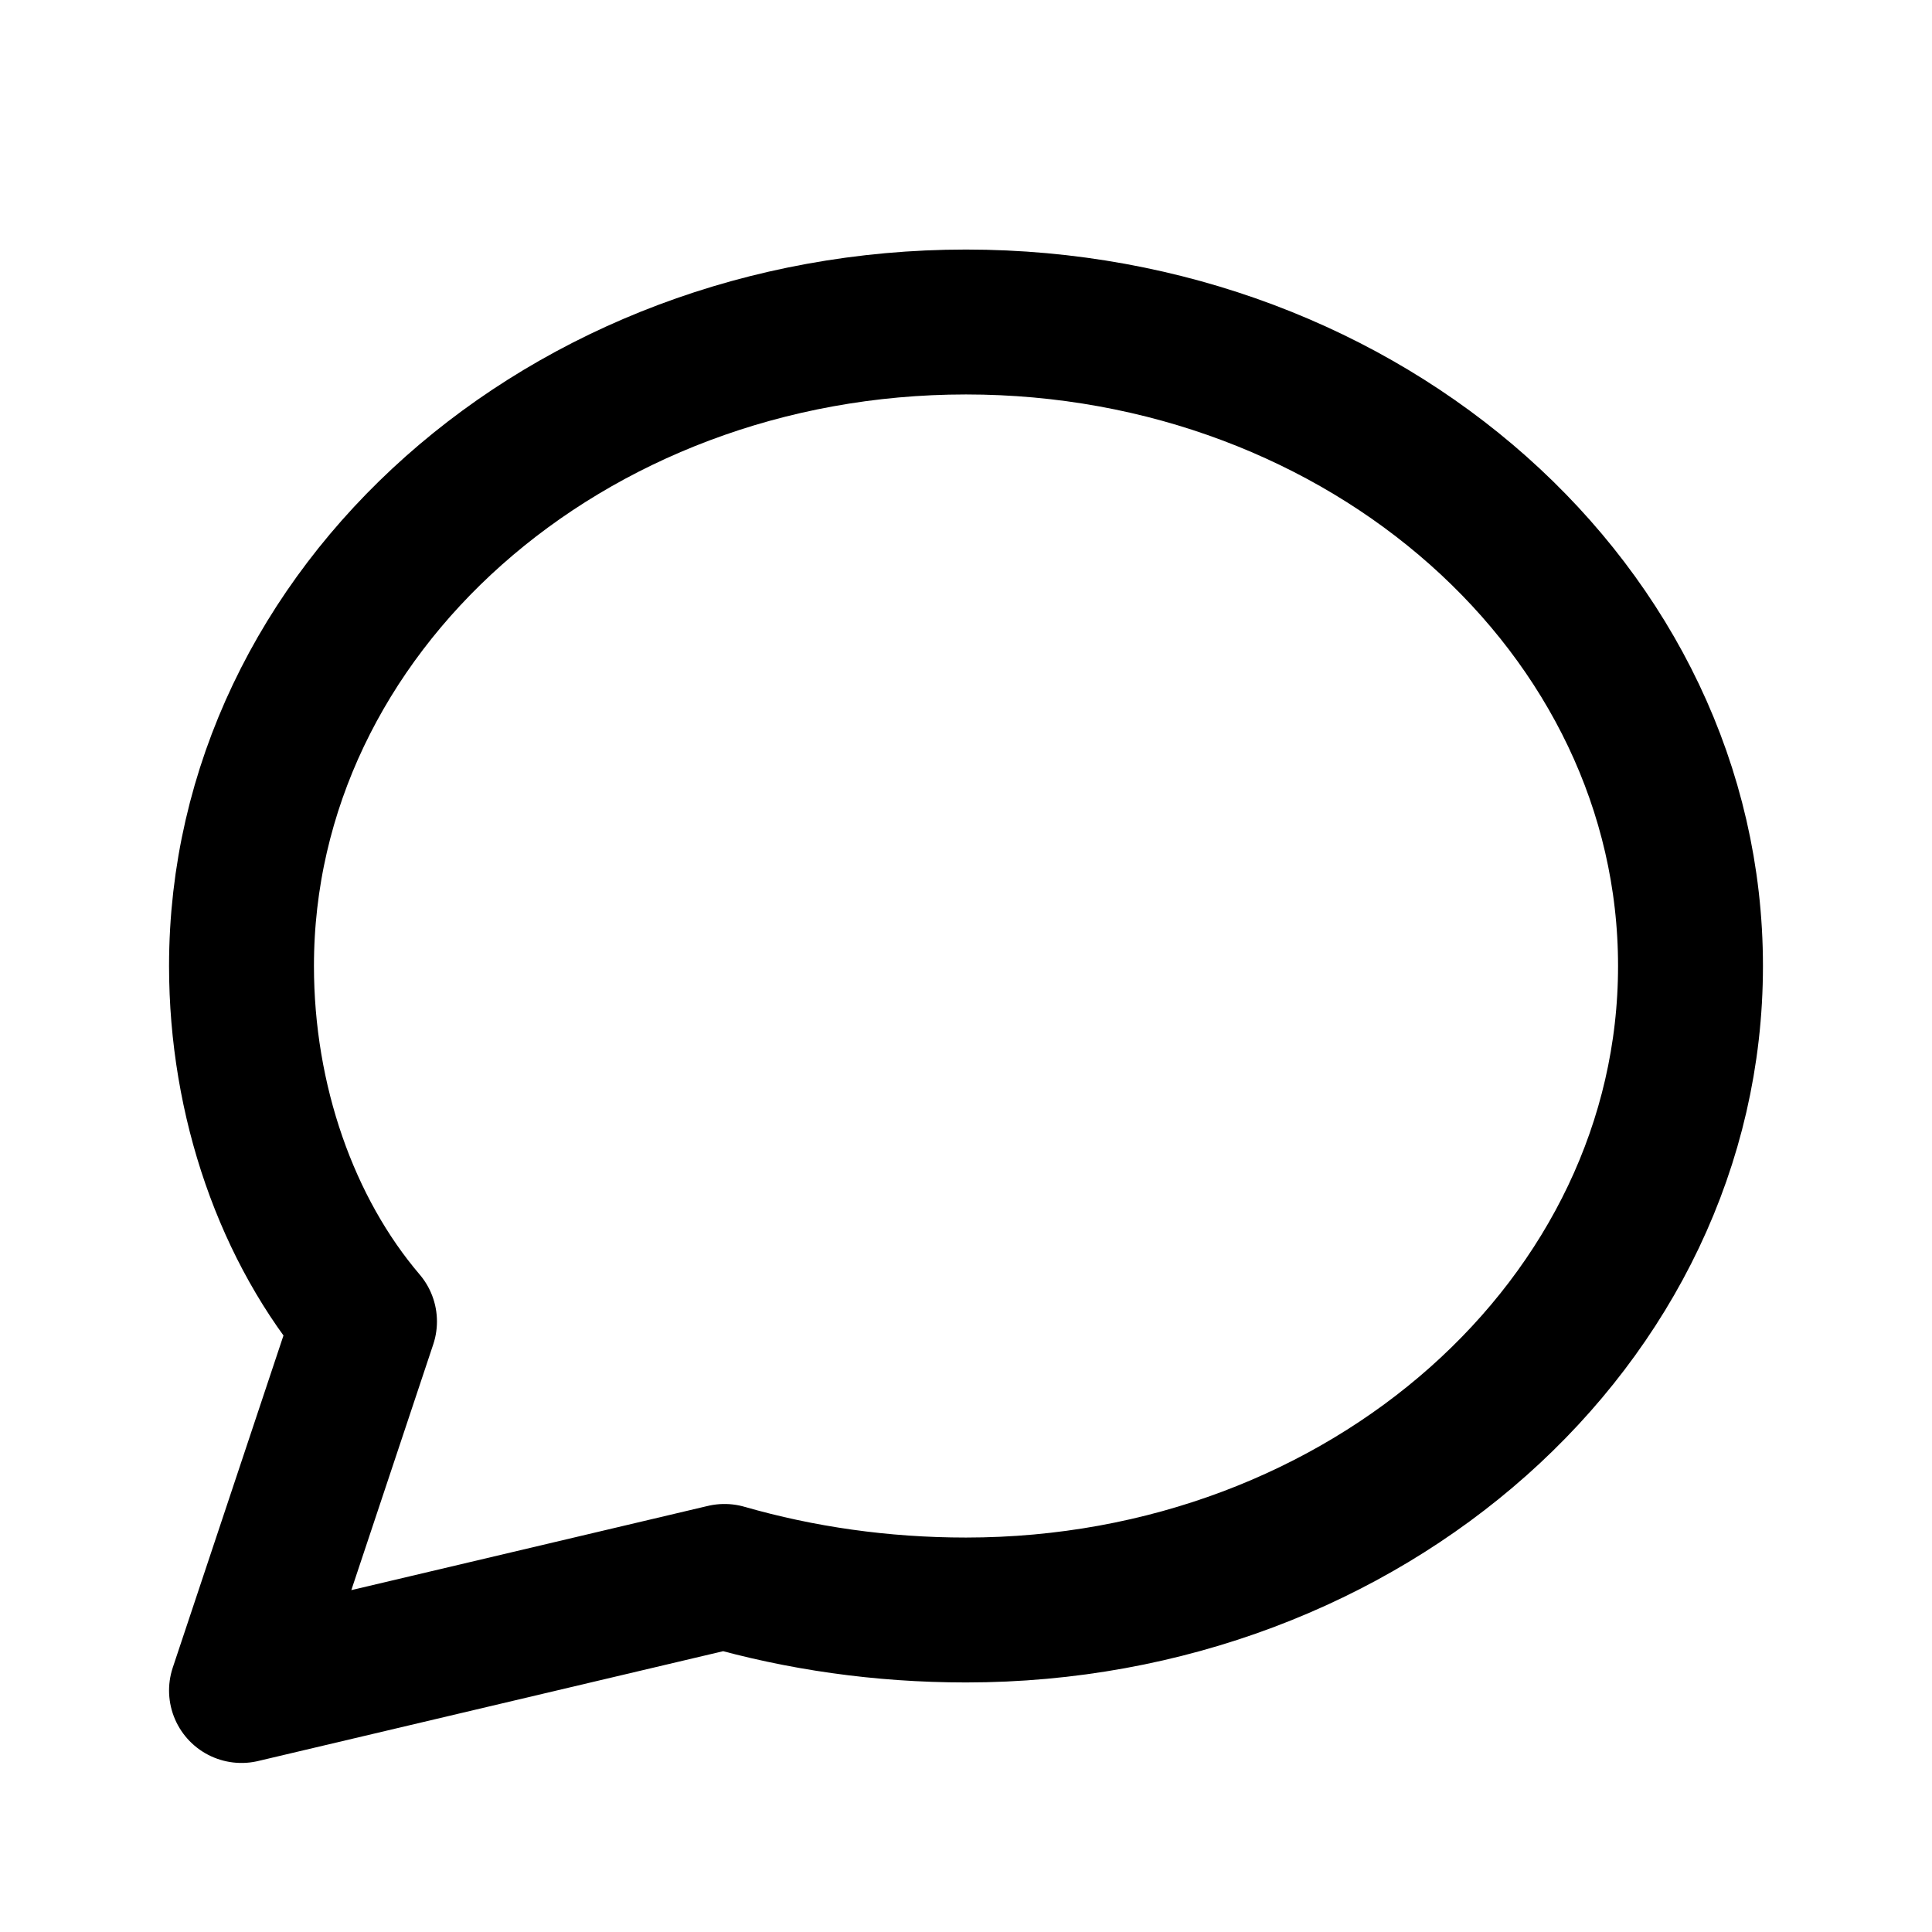
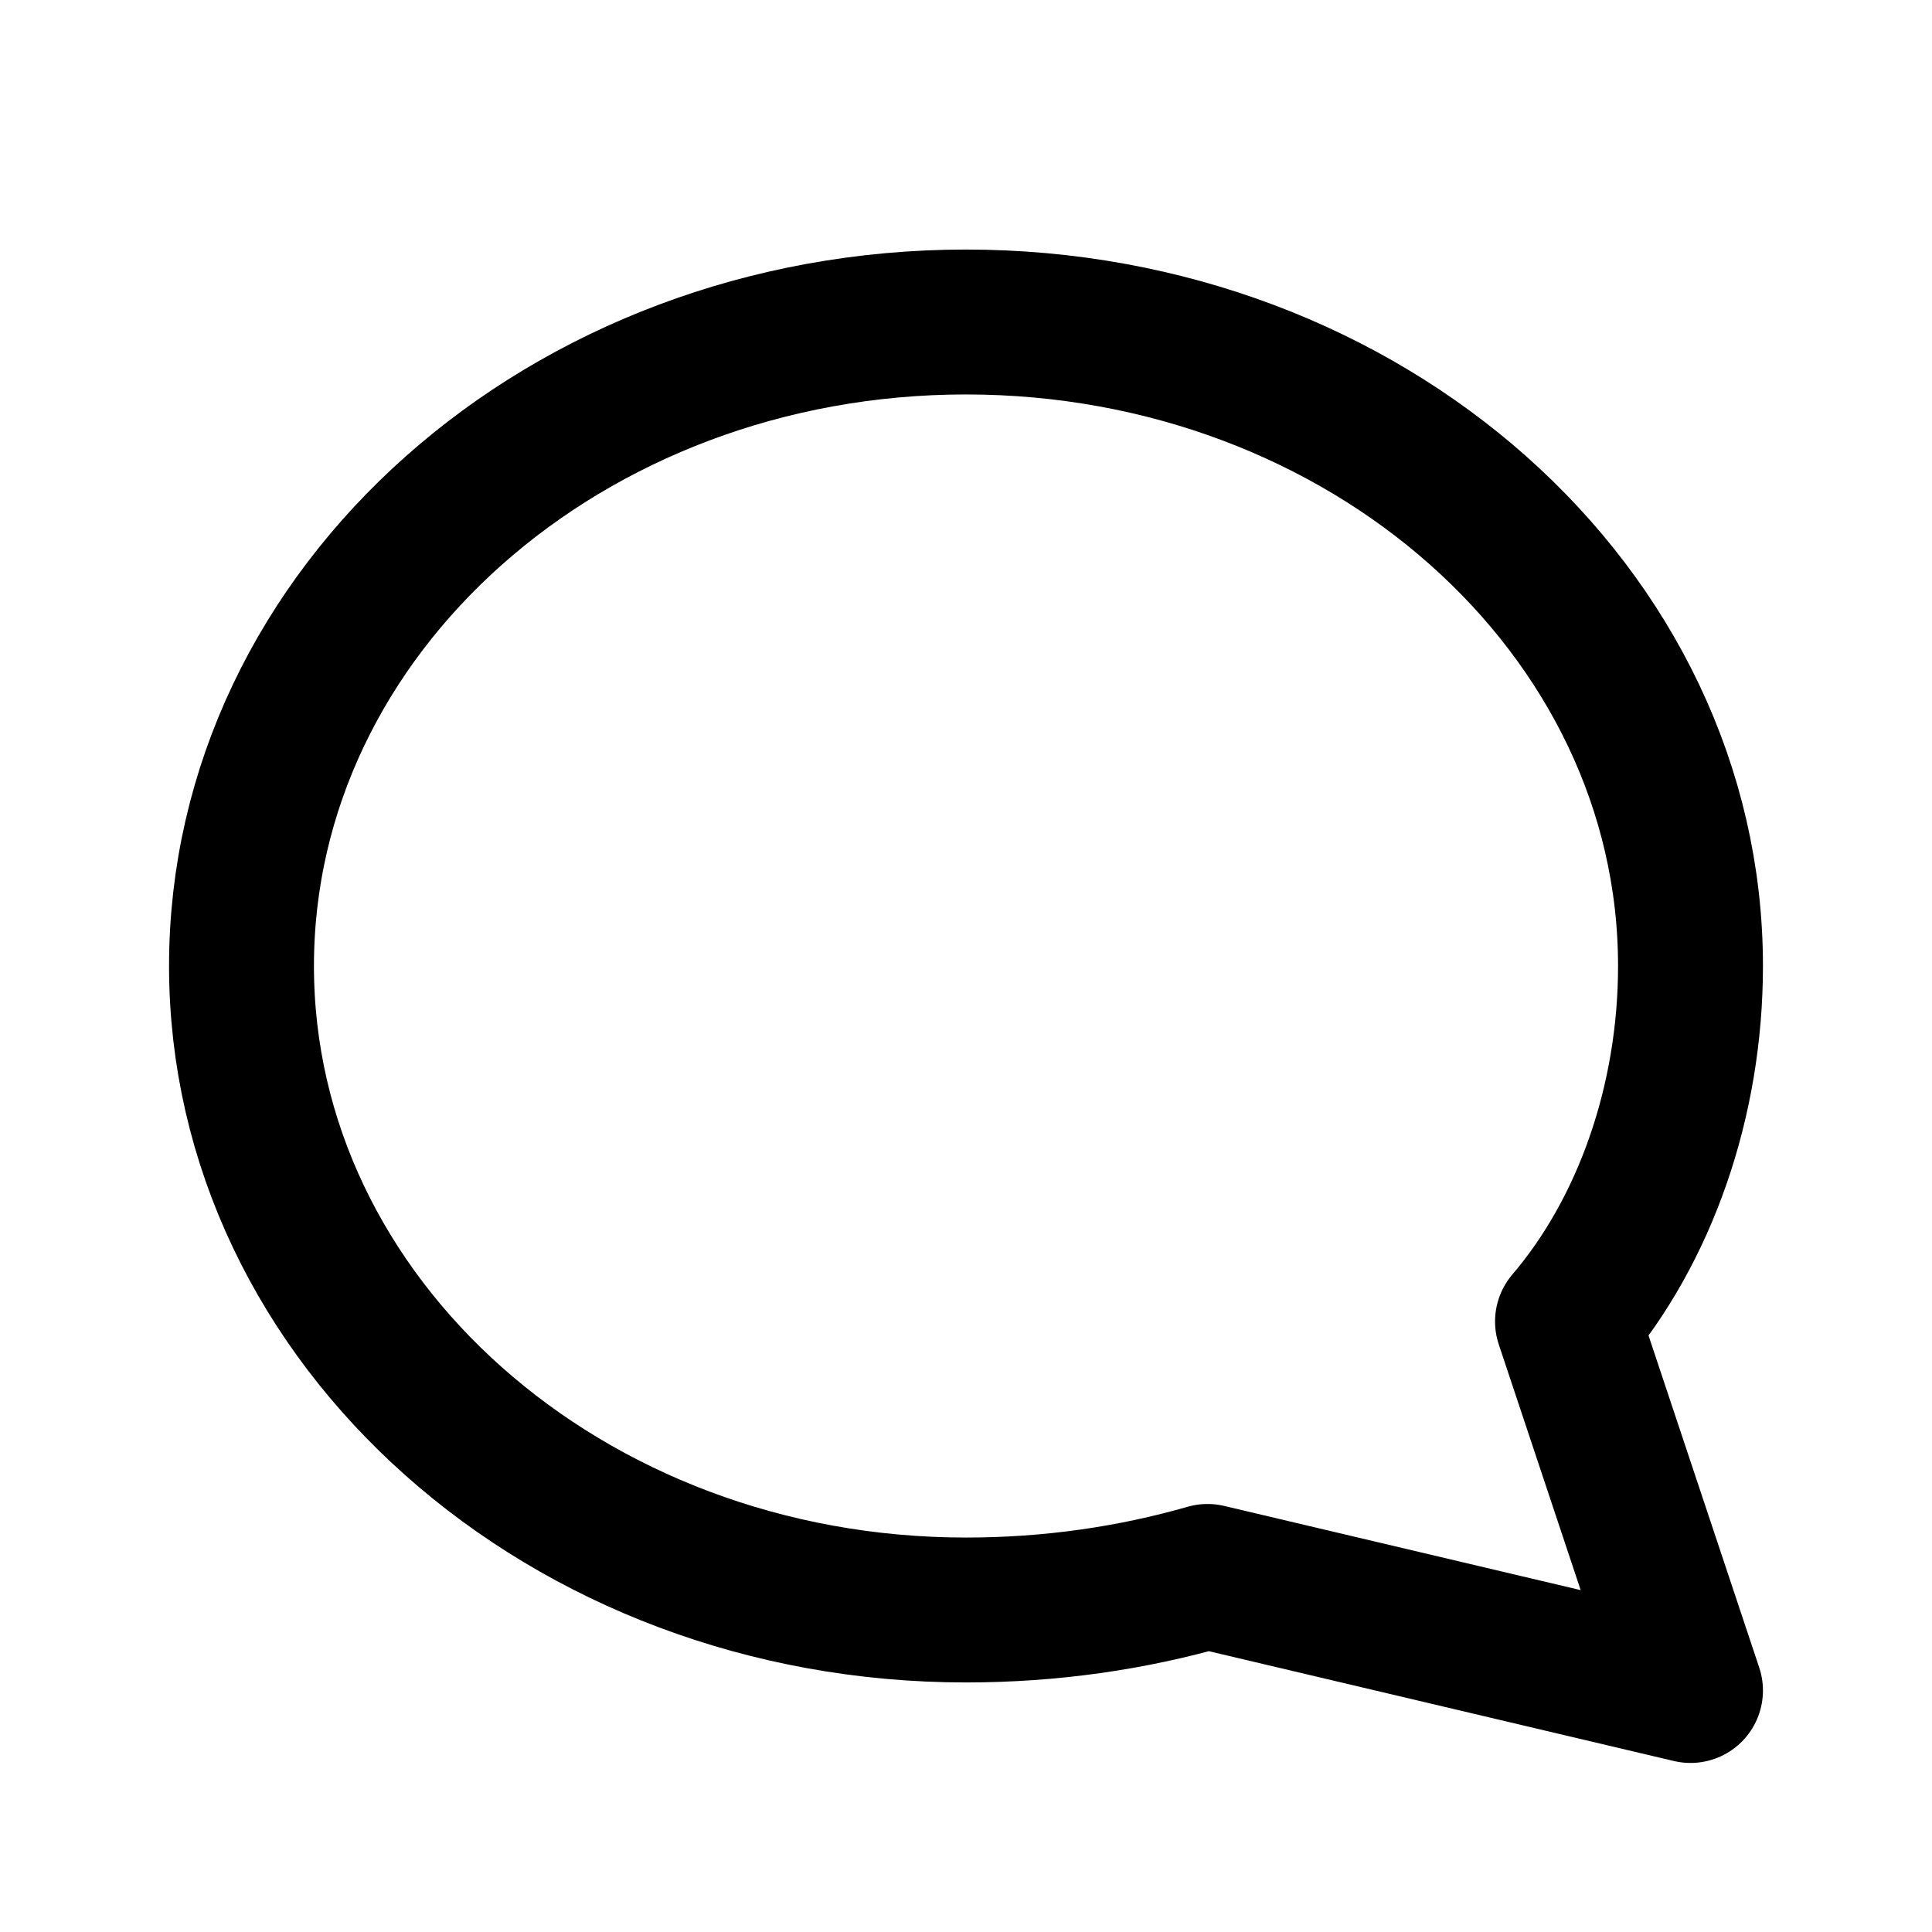
<svg xmlns="http://www.w3.org/2000/svg" width="24" height="24" viewBox="0 0 24 24" fill="none">
-   <path d="M21 12c0 4.418-4.03 8-9 8            -1.052 0-2.06-.147-3-.417L3 21l1.528-4.584            C3.563 15.285 3 13.676 3 12            c0-4.418 4.03-8 9-8s9 3.582 9 8z" stroke="currentColor" stroke-width="1.8" stroke-linecap="round" stroke-linejoin="round" />
+   <path d="M3 12c0 4.418 4.03 8 9 8 1.052 0 2.06-.147 3-.417L21 21l-1.528-4.584C20.437 15.285 21 13.676 21 12c0-4.418-4.03-8-9-8s-9 3.582-9 8z" stroke="currentColor" stroke-width="1.8" stroke-linecap="round" stroke-linejoin="round" />
</svg>
